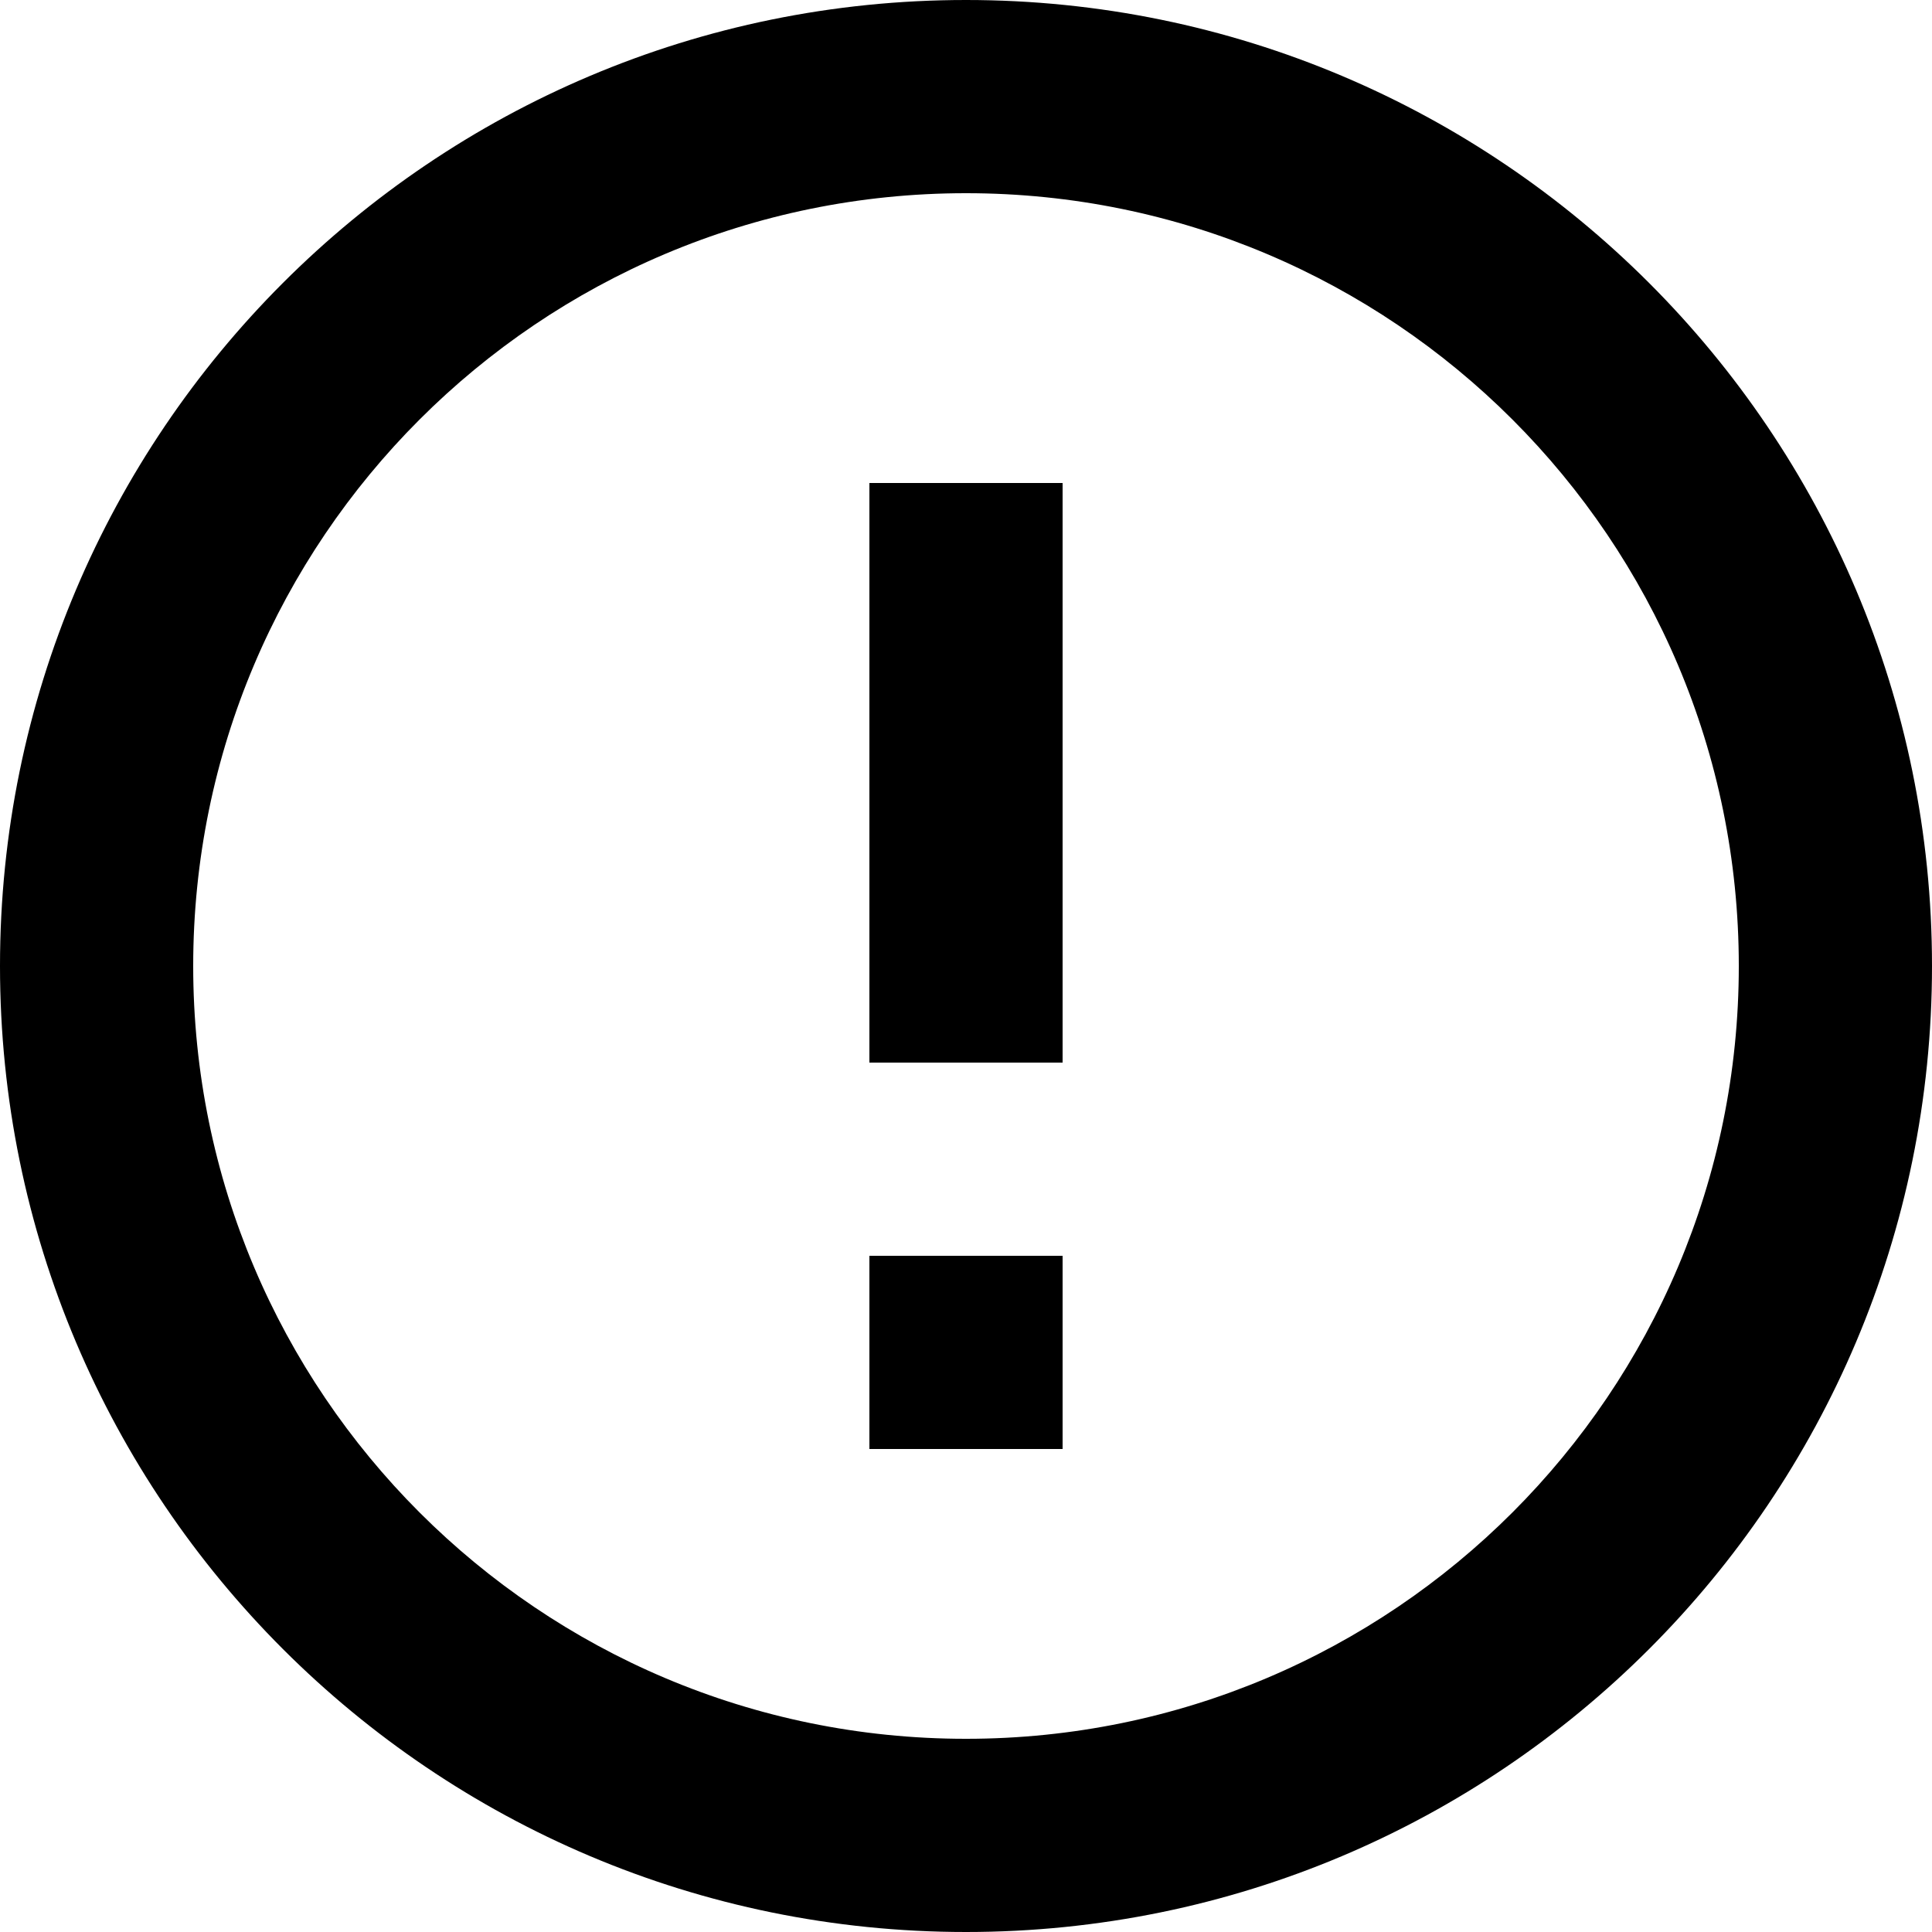
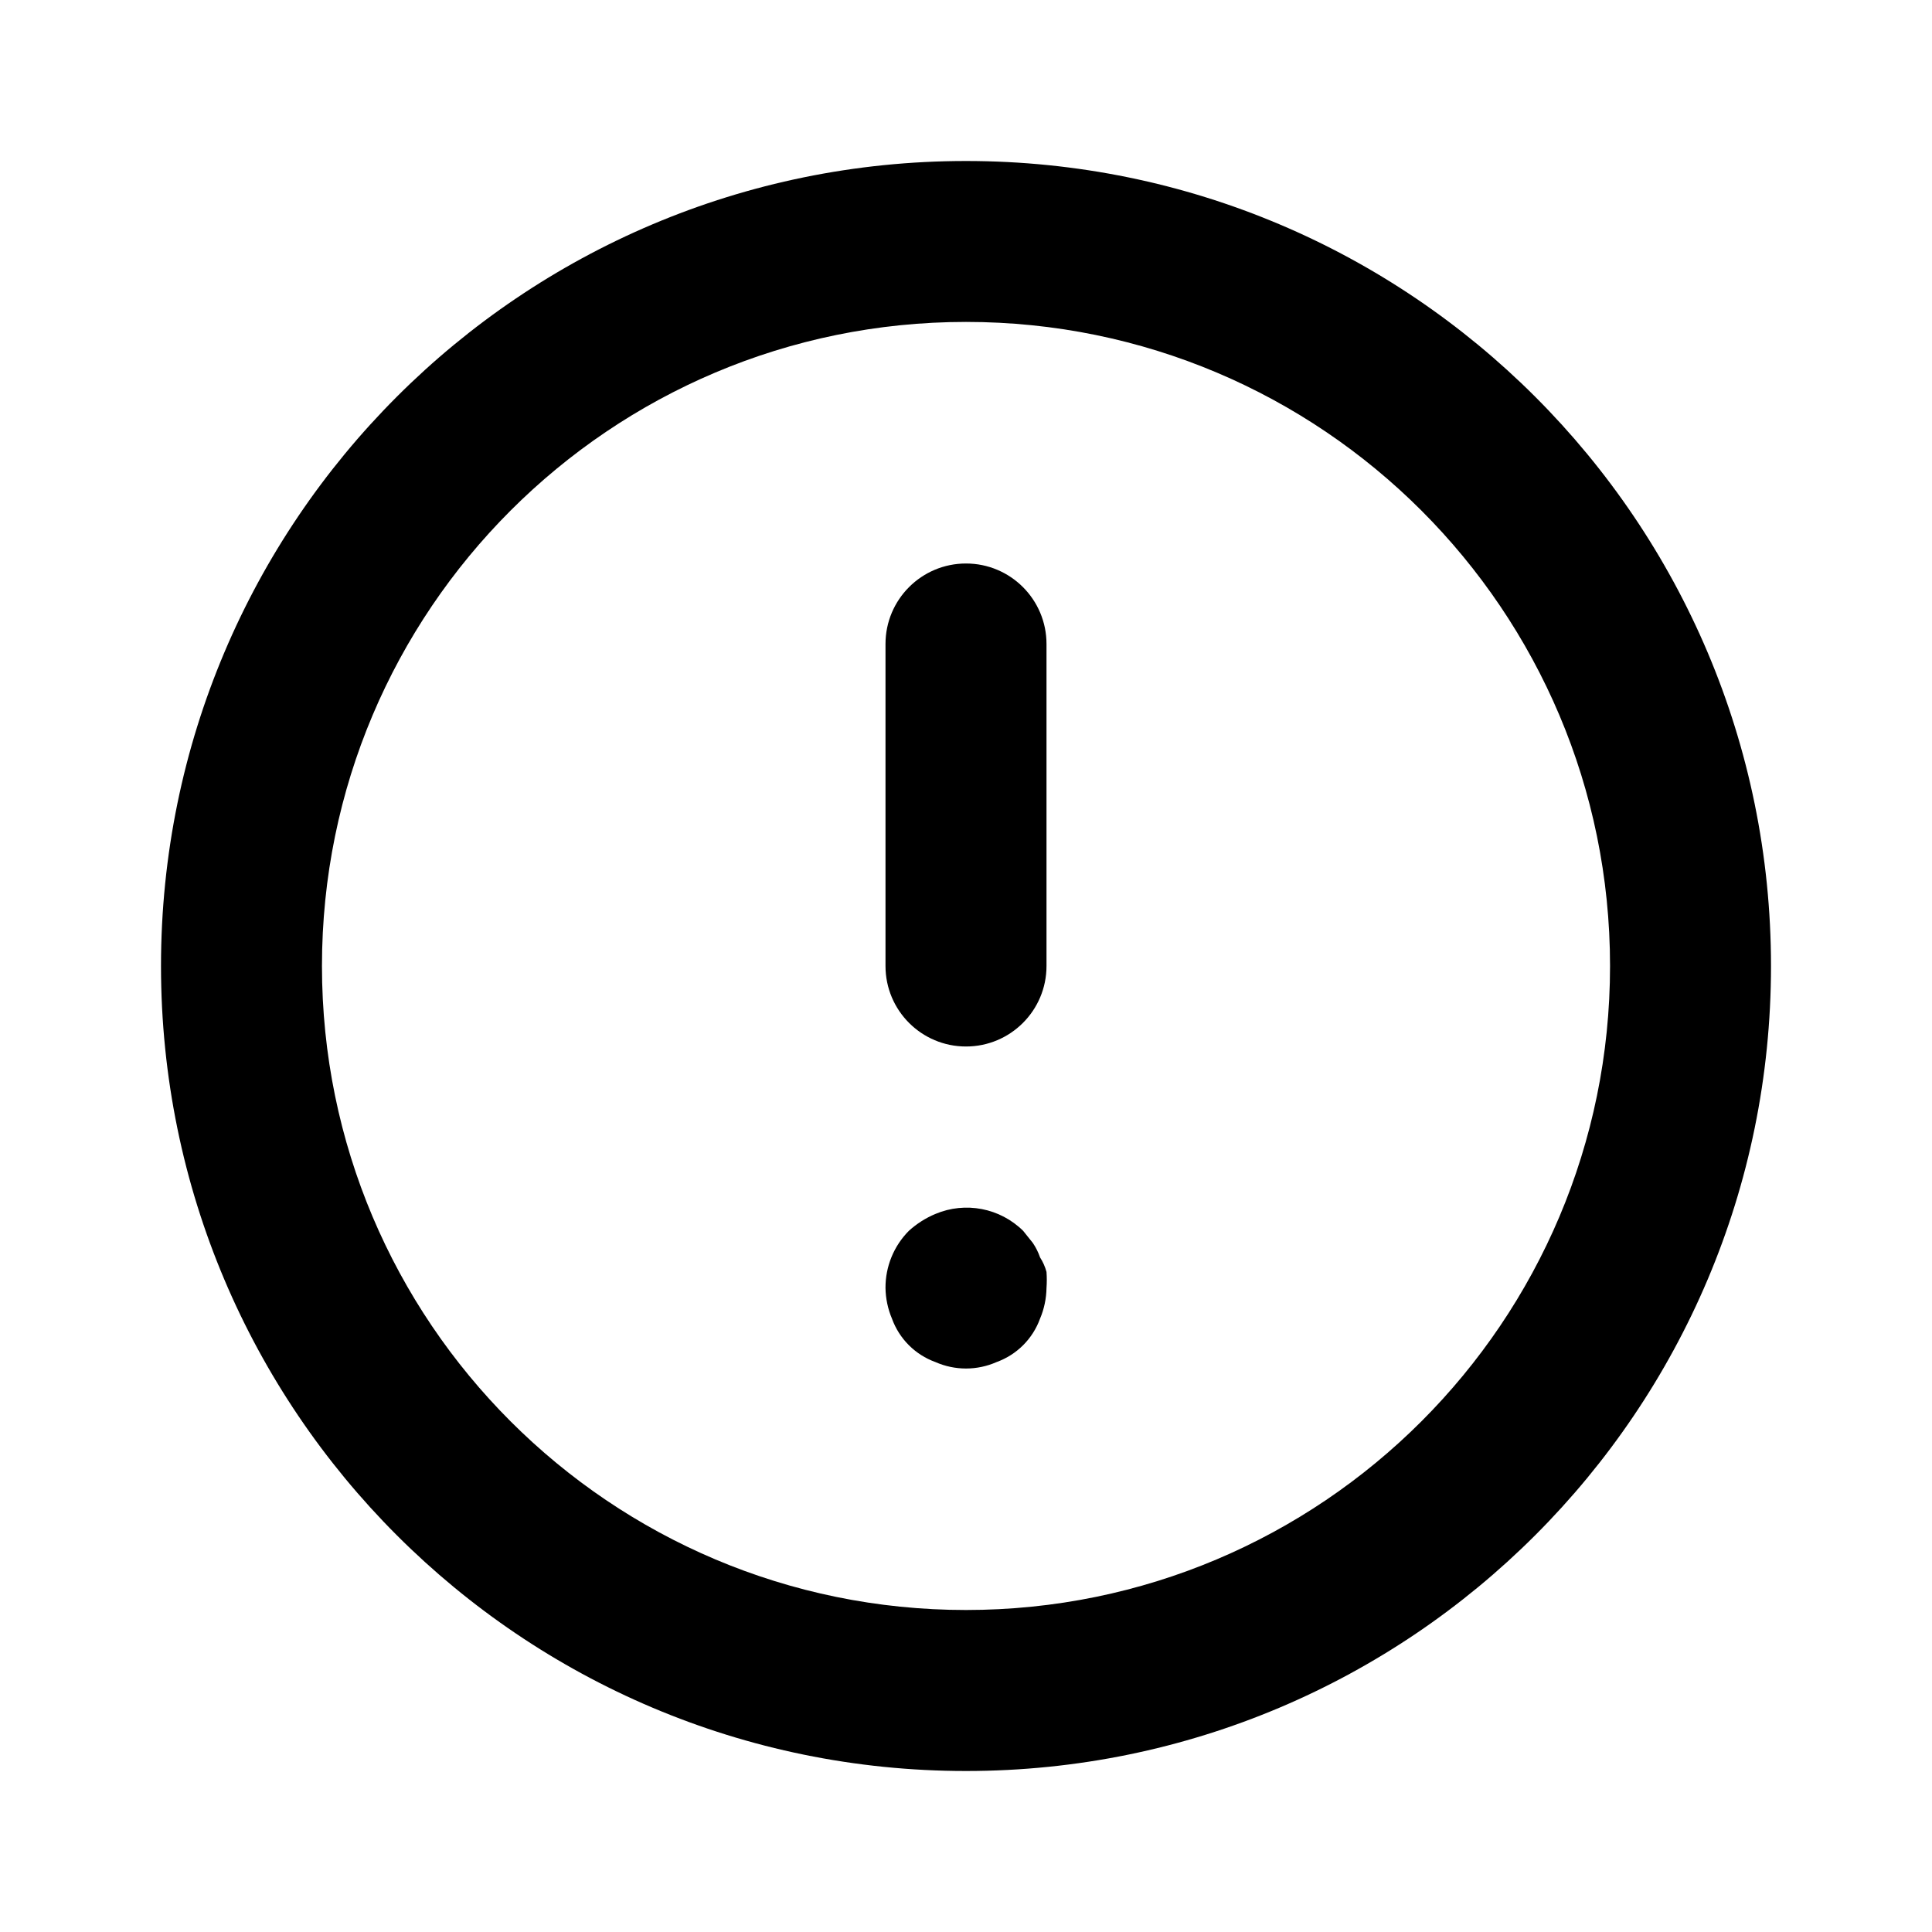
- <svg width="24" height="24" fill="none" data-icon="warningOutline" role="img" viewBox="2 2 20 20">
-   <path fill="currentColor" d="M12 22C6.477 22 2 17.523 2 12S6.477 2 12 2s10 4.477 10 10-4.477 10-10 10Zm0-2a8 8 0 1 0 0-16 8 8 0 0 0 0 16Zm-1-5h2v2h-2v-2Zm0-8h2v6h-2V7Z" />
+ <svg fill="none" viewBox="0 0 24 24" data-icon="warningOutline" role="img">
+   <path fill="currentColor" d="M12 7a1 1 0 0 0-1 1v4a1 1 0 0 0 2 0V8a1 1 0 0 0-1-1Zm.92 8.62a.758.758 0 0 0-.09-.18l-.12-.15a.999.999 0 0 0-1.09-.21 1.15 1.15 0 0 0-.33.21A1 1 0 0 0 11 16c.002.13.029.26.08.38a.9.9 0 0 0 .54.54.94.94 0 0 0 .76 0 .9.9 0 0 0 .54-.54c.051-.12.078-.25.08-.38a1.362 1.362 0 0 0 0-.2.639.639 0 0 0-.08-.18ZM12 2a10 10 0 1 0 0 20 10 10 0 0 0 0-20Zm0 18a8 8 0 1 1 0-16.001A8 8 0 0 1 12 20Z" />
</svg>
